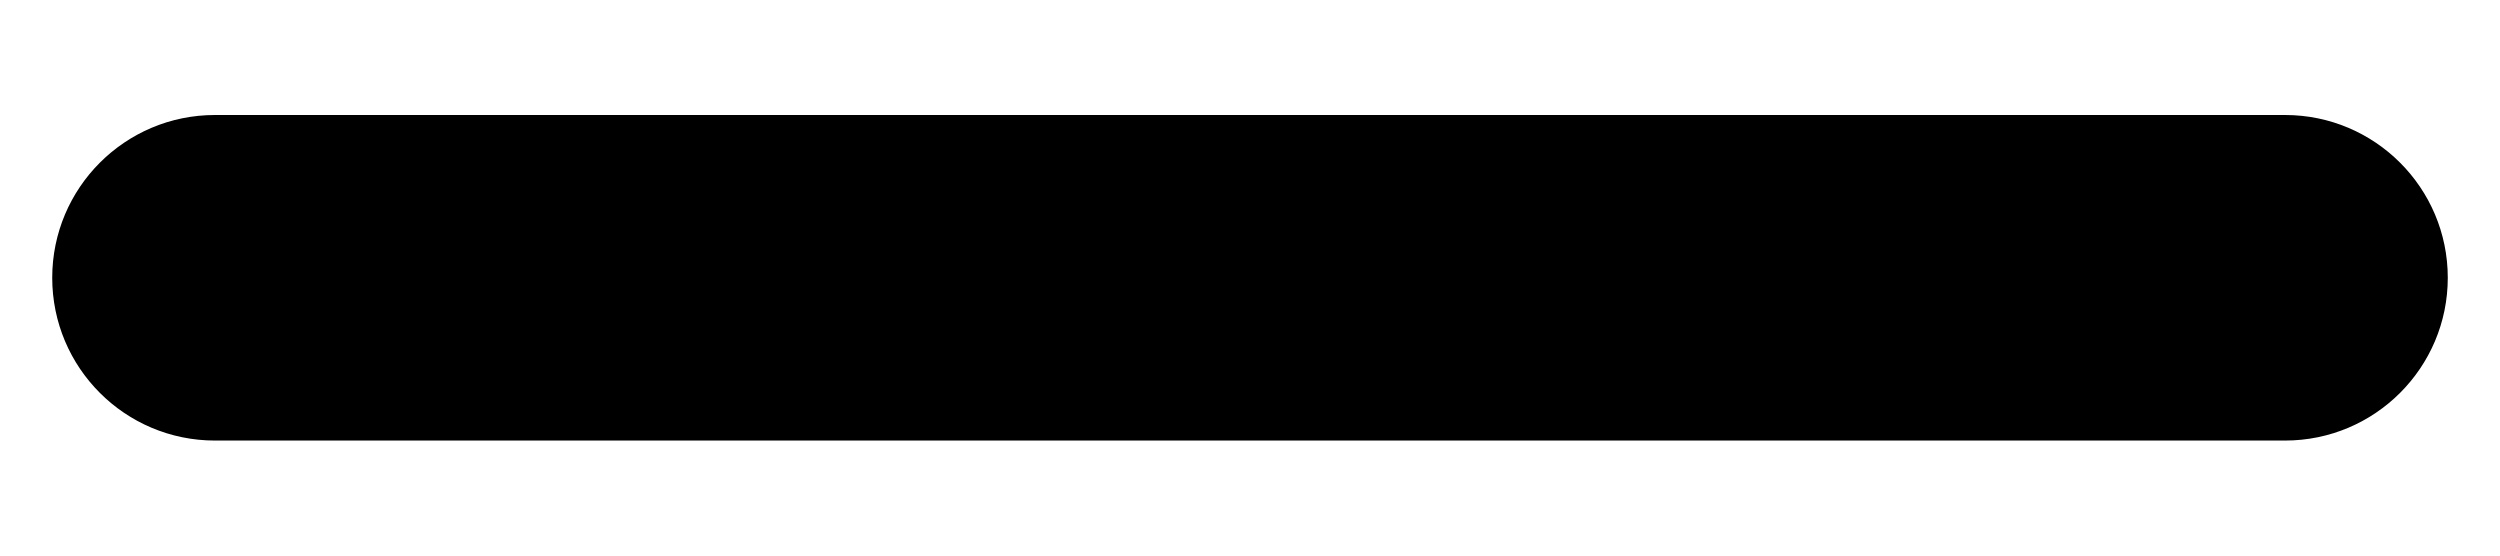
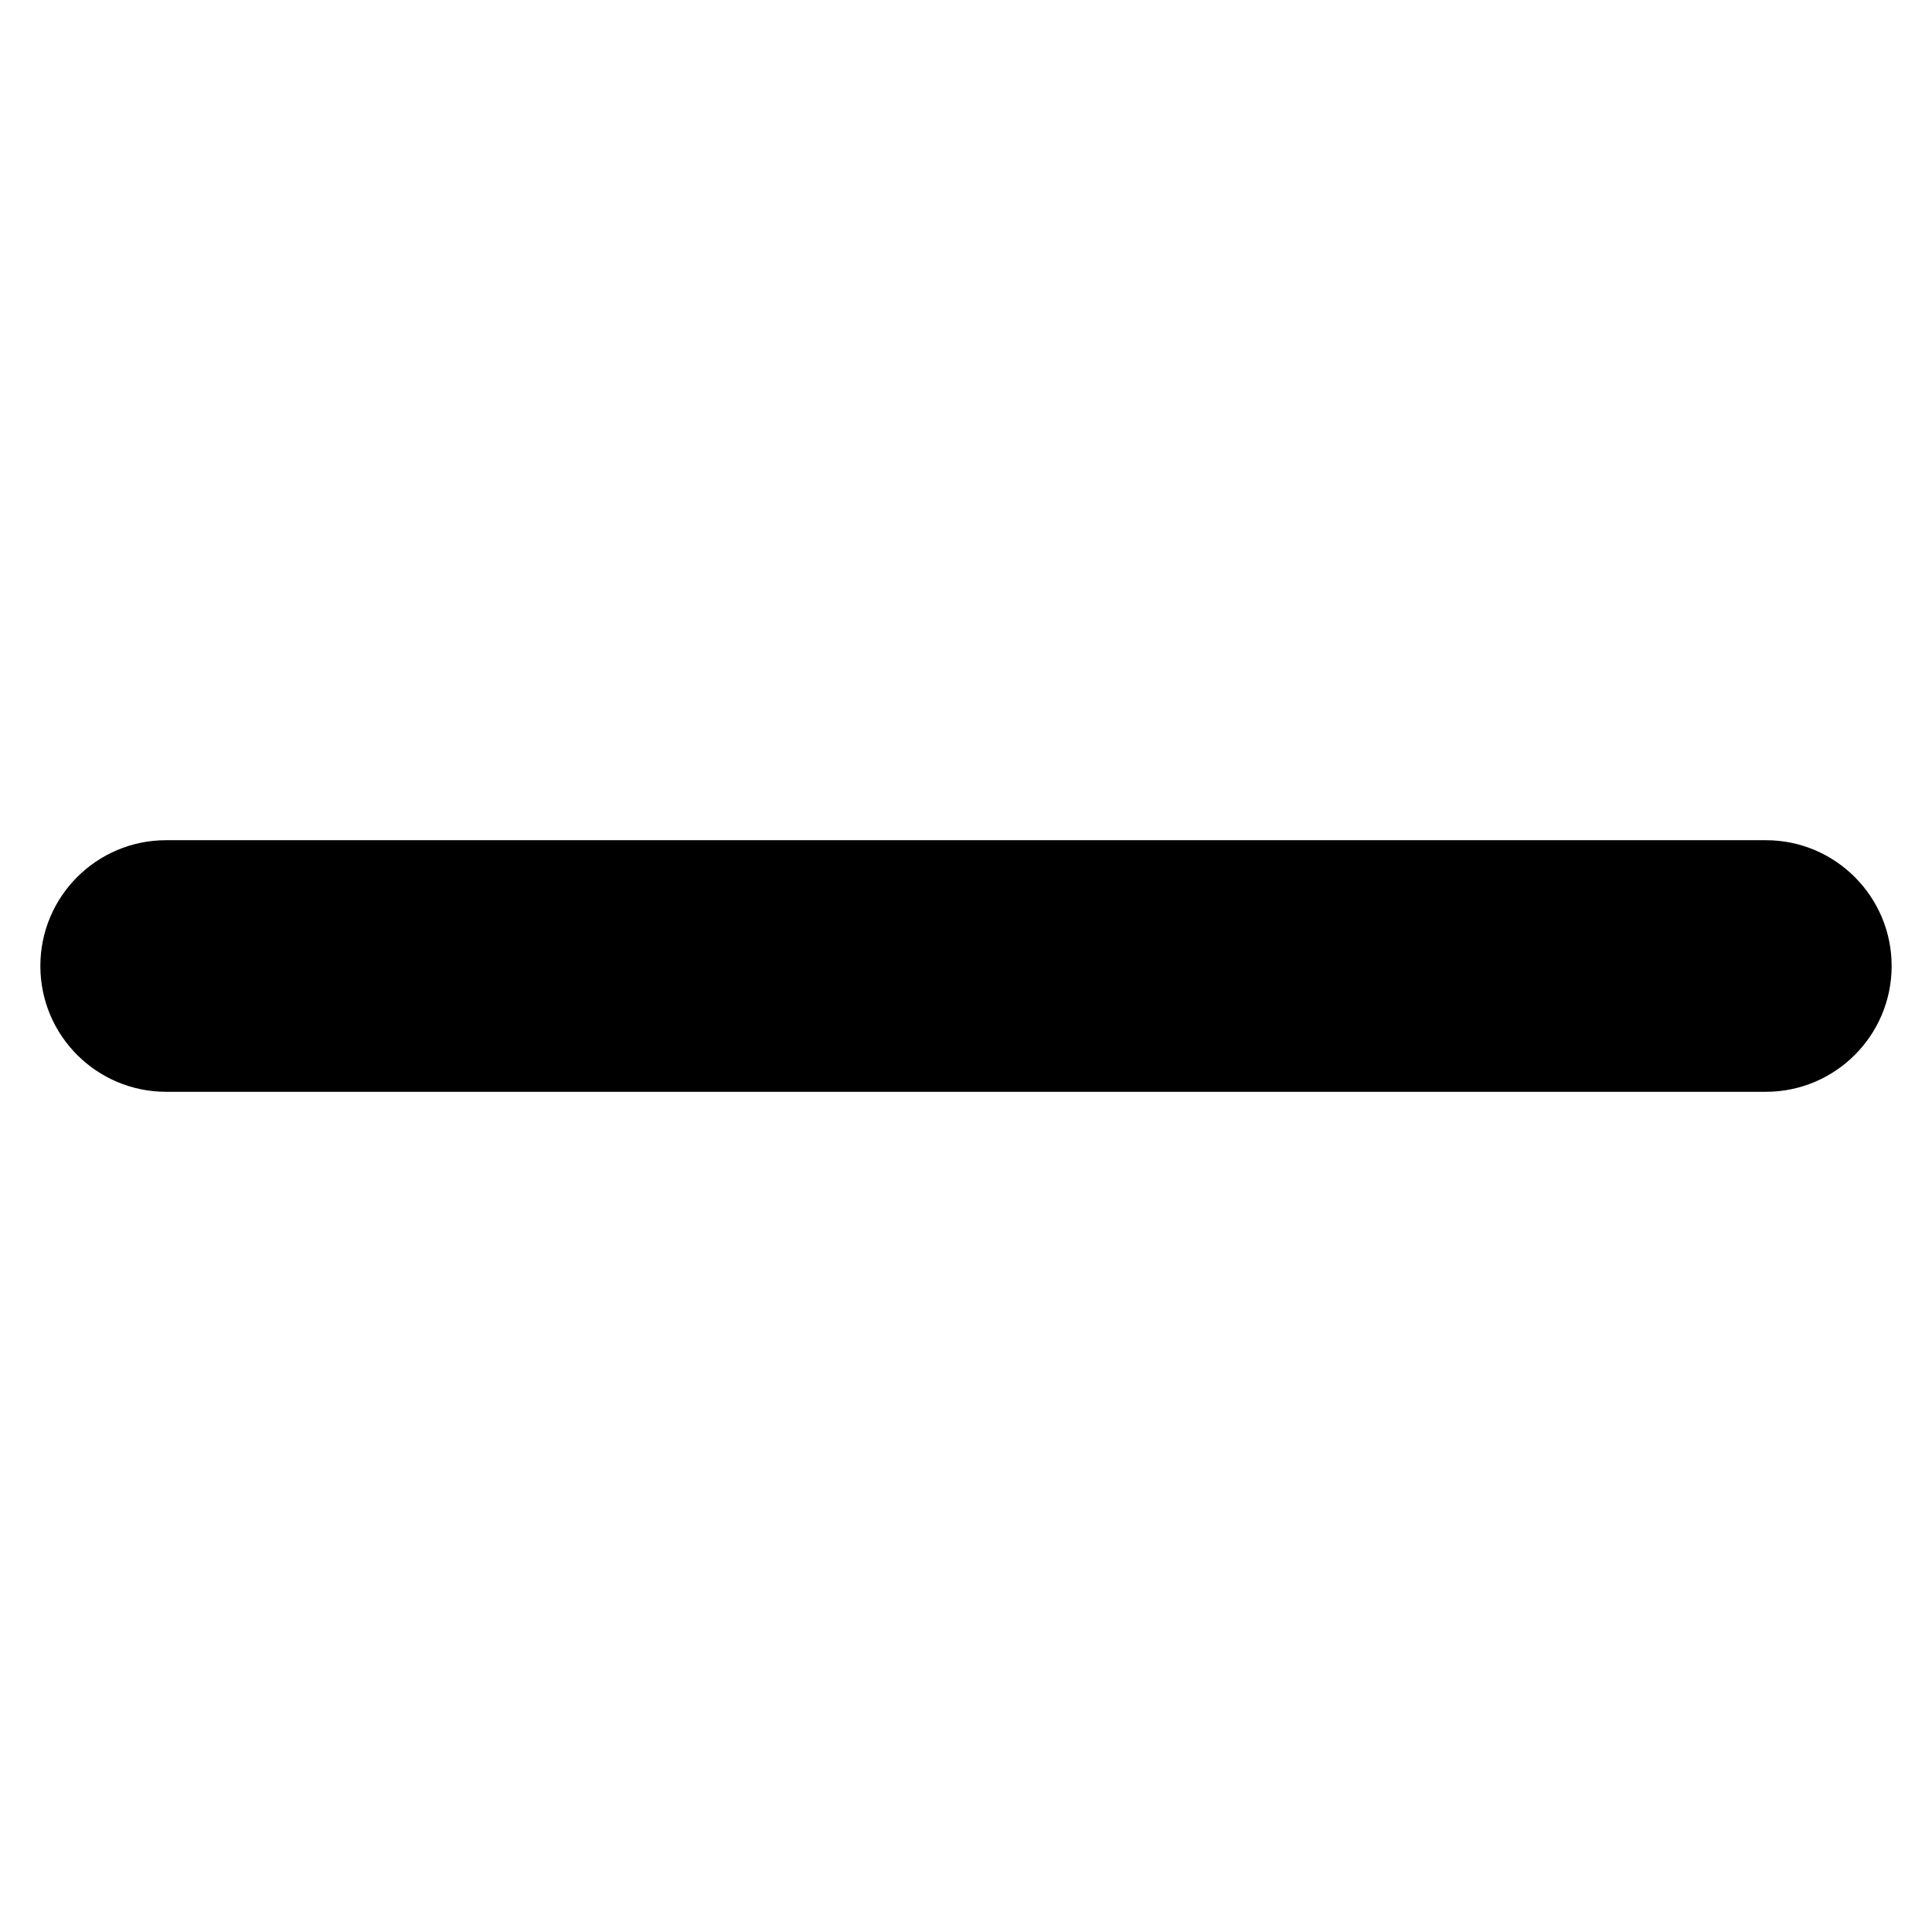
- <svg xmlns="http://www.w3.org/2000/svg" width="18" height="4" viewBox="0 0 18 4" fill="none">
-   <path d="M16.452 3.172H1.548C0.9 3.172 0.376 2.647 0.376 2C0.376 1.353 0.9 0.828 1.548 0.828H16.452C17.099 0.828 17.624 1.353 17.624 2C17.624 2.647 17.099 3.172 16.452 3.172Z" fill="black" />
+ <svg xmlns="http://www.w3.org/2000/svg" width="18" height="18" viewBox="0 0 18 18" fill="none">
+   <path d="M16.452 10.172H1.548C0.9 10.172 0.376 9.647 0.376 9C0.376 8.353 0.9 7.828 1.548 7.828H16.452C17.099 7.828 17.624 8.353 17.624 9C17.624 9.647 17.099 10.172 16.452 10.172Z" fill="black" />
</svg>
